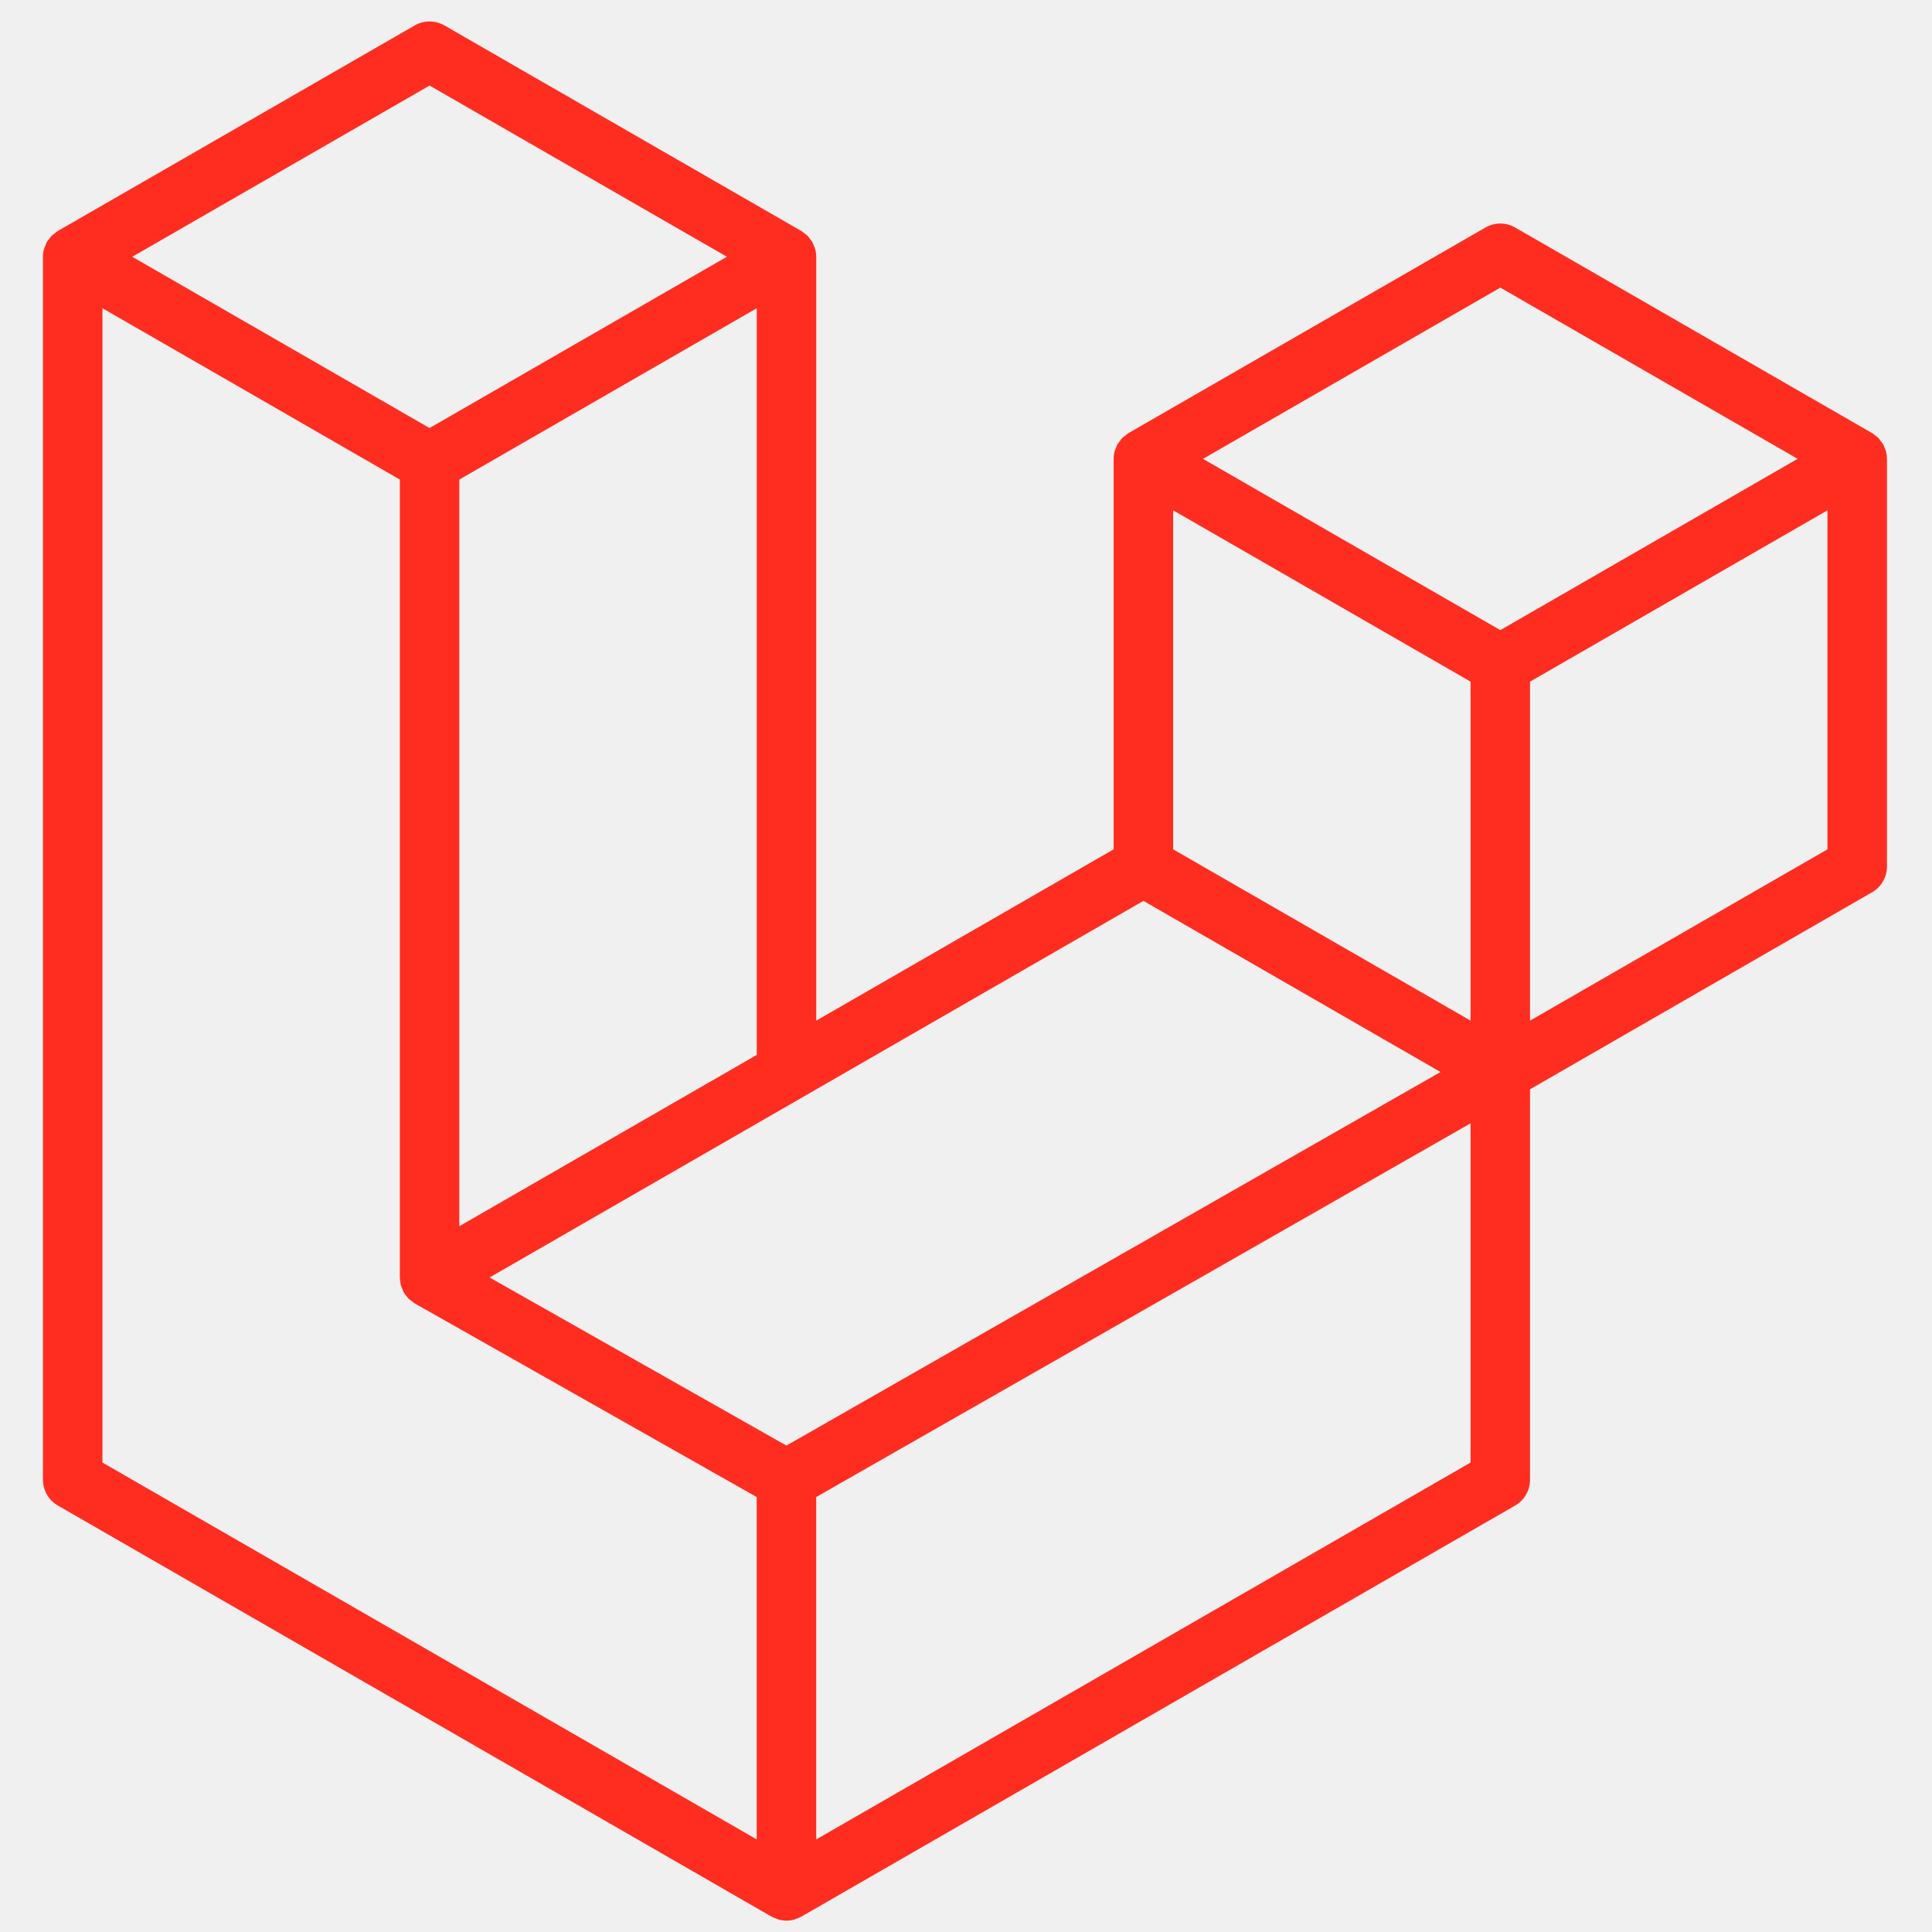
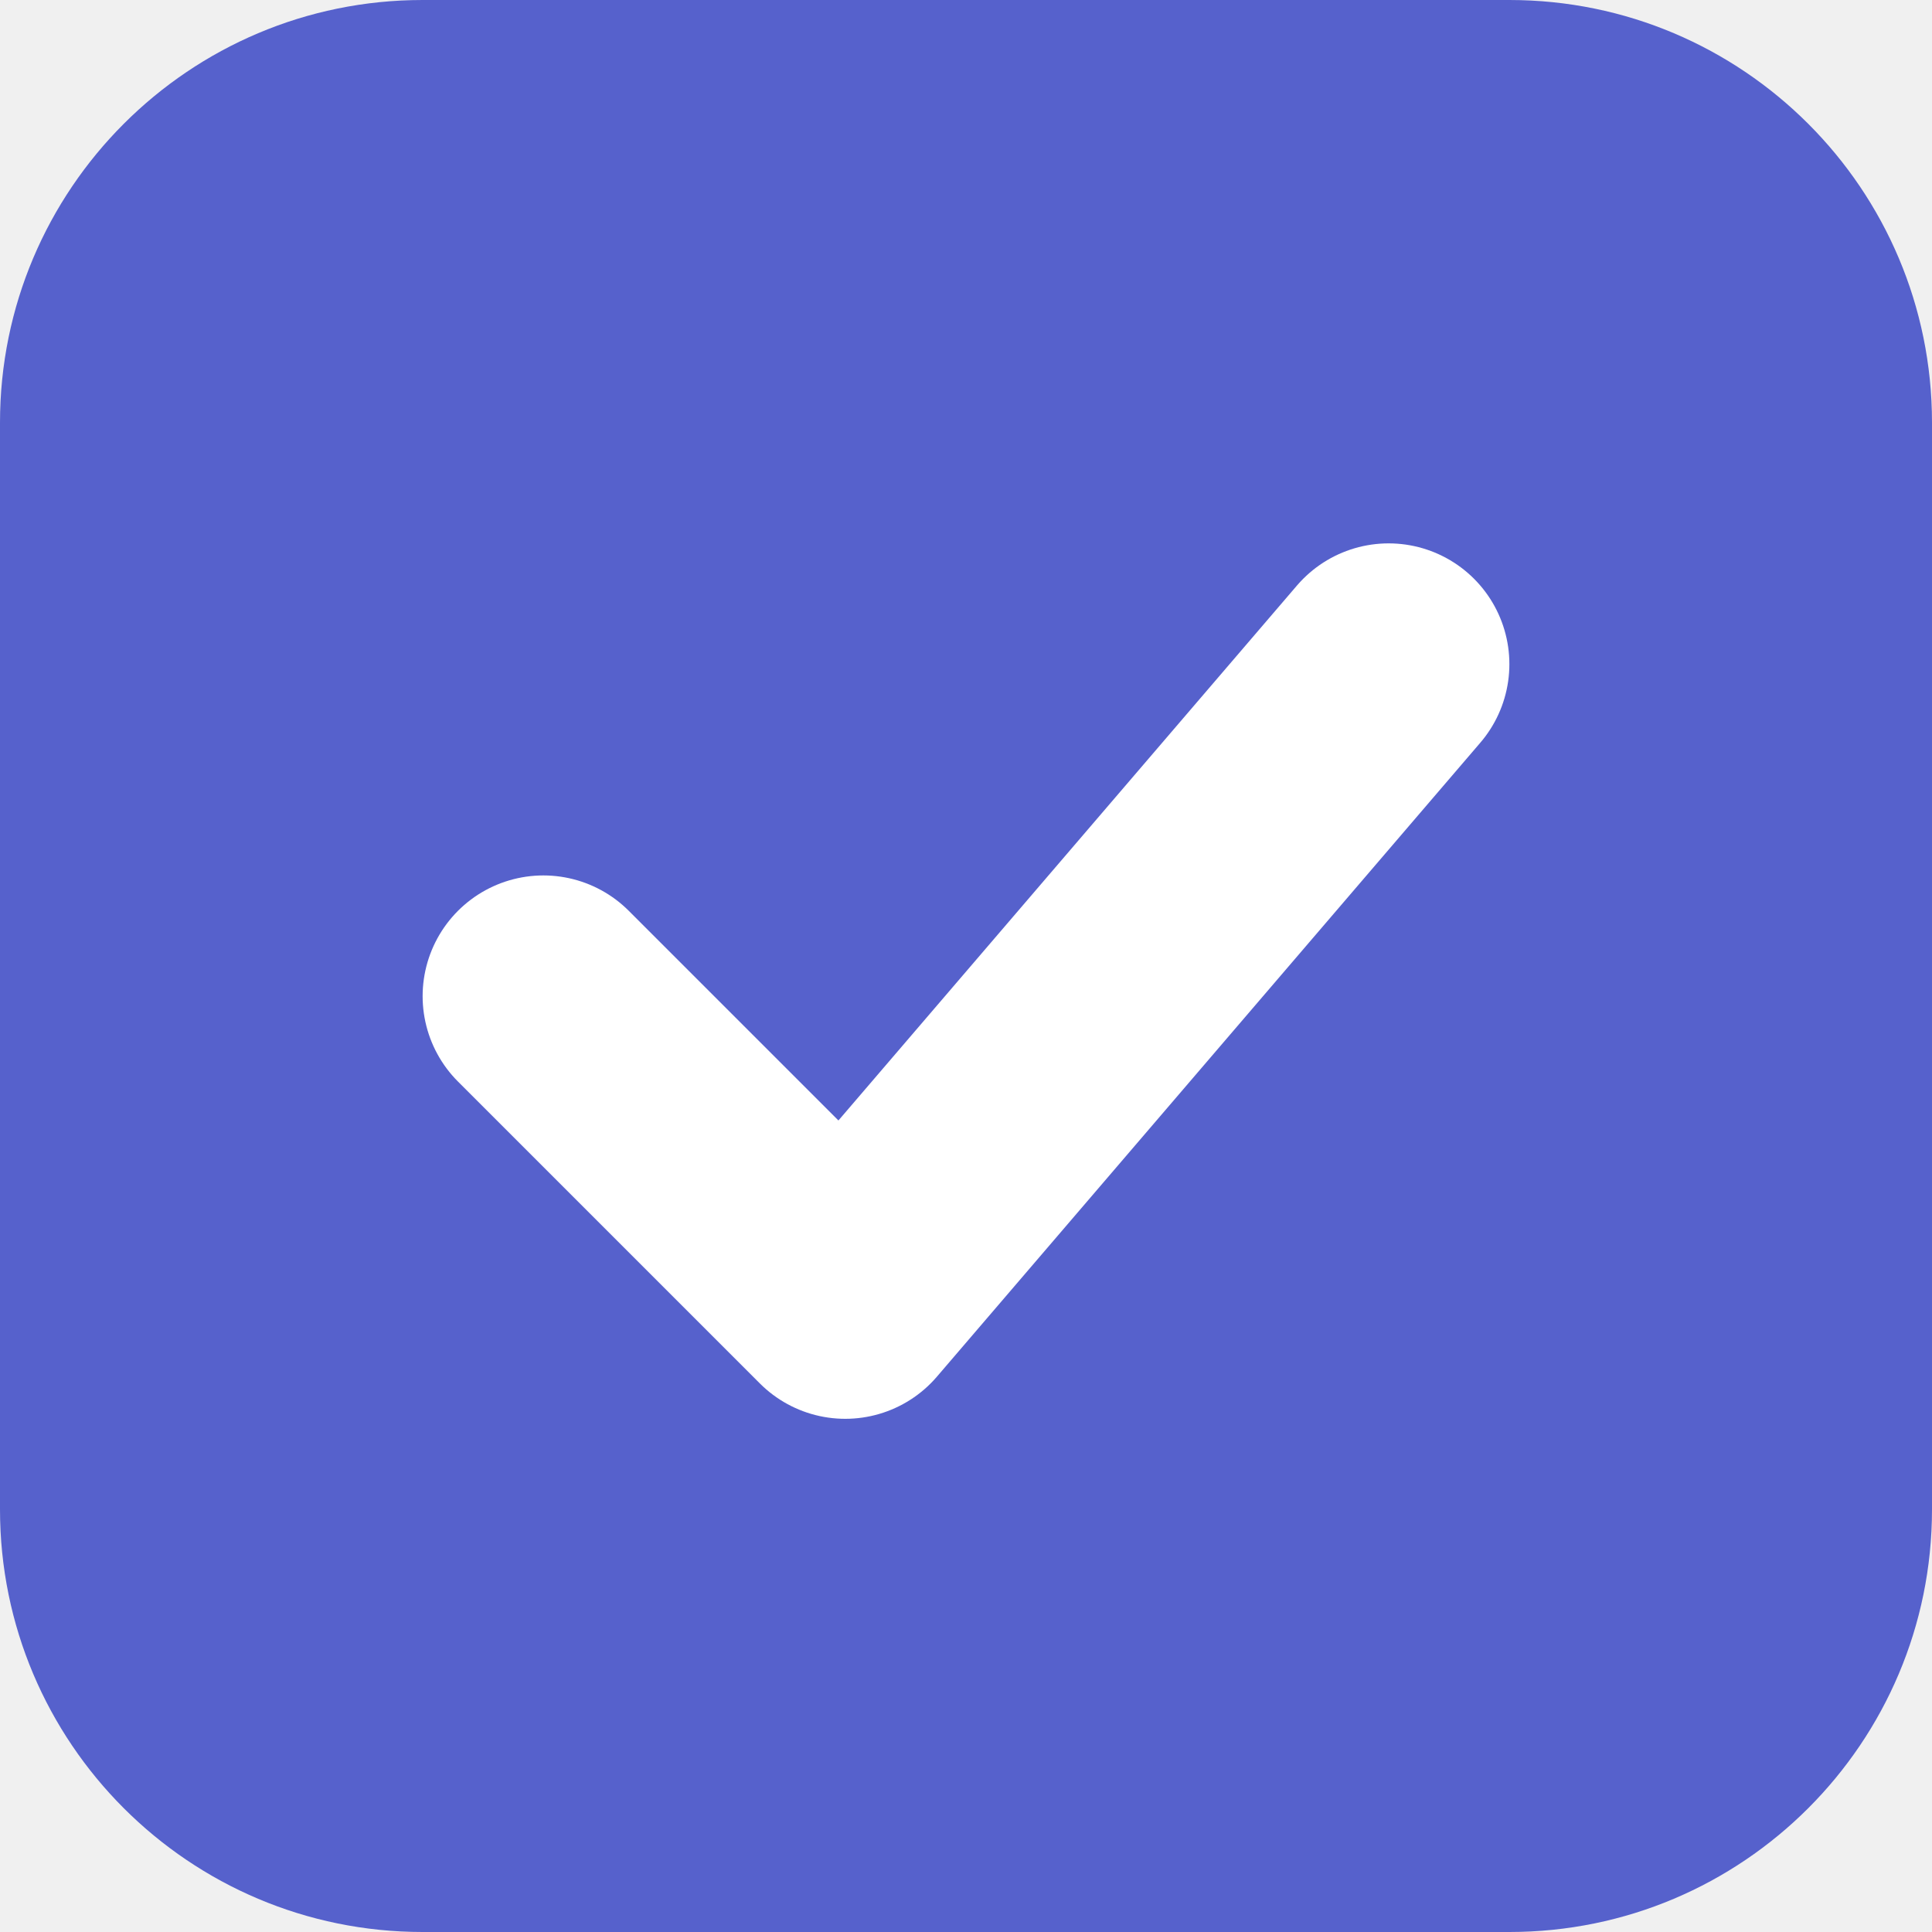
- <svg xmlns="http://www.w3.org/2000/svg" width="166" height="166" viewBox="0 0 166 166" fill="none">
-   <path fill-rule="evenodd" clip-rule="evenodd" d="M162.041 38.759C162.099 38.977 162.129 39.201 162.13 39.426V74.452C162.13 74.902 162.011 75.344 161.786 75.733C161.561 76.122 161.237 76.444 160.847 76.668L131.462 93.594V127.141C131.462 128.054 130.977 128.897 130.186 129.357L68.847 164.683C68.707 164.763 68.554 164.814 68.401 164.868C68.343 164.887 68.289 164.922 68.228 164.938C67.8 165.051 67.349 165.051 66.92 164.938C66.85 164.919 66.786 164.881 66.719 164.855C66.579 164.804 66.432 164.76 66.298 164.683L4.972 129.357C4.583 129.133 4.259 128.81 4.034 128.421C3.808 128.032 3.69 127.591 3.689 127.141L3.689 22.063C3.689 21.834 3.721 21.61 3.779 21.393C3.798 21.32 3.843 21.253 3.868 21.179C3.916 21.045 3.961 20.908 4.031 20.783C4.079 20.7 4.149 20.633 4.206 20.557C4.28 20.454 4.347 20.349 4.433 20.26C4.506 20.186 4.602 20.132 4.685 20.068C4.778 19.992 4.861 19.909 4.966 19.848L35.633 2.185C36.022 1.961 36.462 1.844 36.91 1.844C37.358 1.844 37.798 1.961 38.186 2.185L68.851 19.848H68.857C68.959 19.912 69.045 19.992 69.138 20.065C69.221 20.129 69.313 20.186 69.387 20.257C69.476 20.349 69.54 20.454 69.616 20.557C69.671 20.633 69.744 20.7 69.789 20.783C69.862 20.911 69.904 21.045 69.955 21.179C69.98 21.253 70.025 21.32 70.044 21.396C70.103 21.614 70.133 21.838 70.133 22.063V87.694L95.686 72.974V39.423C95.686 39.2 95.718 38.973 95.775 38.759C95.798 38.683 95.839 38.615 95.865 38.542C95.916 38.408 95.96 38.271 96.031 38.146C96.079 38.063 96.149 37.996 96.203 37.92C96.279 37.818 96.343 37.712 96.433 37.623C96.506 37.549 96.599 37.495 96.681 37.431C96.777 37.355 96.86 37.272 96.962 37.211L127.633 19.548C128.021 19.324 128.461 19.206 128.91 19.206C129.358 19.206 129.798 19.324 130.186 19.548L160.85 37.211C160.959 37.275 161.042 37.355 161.137 37.428C161.217 37.492 161.31 37.549 161.383 37.62C161.473 37.712 161.536 37.818 161.613 37.92C161.67 37.996 161.741 38.063 161.785 38.146C161.859 38.271 161.9 38.408 161.951 38.542C161.98 38.615 162.021 38.683 162.041 38.759ZM157.018 72.974V43.848L146.287 50.028L131.462 58.568V87.694L157.021 72.974H157.018ZM126.354 125.663V96.518L111.771 104.85L70.13 128.626V158.046L126.354 125.663ZM8.801 26.485V125.663L65.018 158.043V128.629L35.649 112L35.64 111.994L35.627 111.988C35.528 111.93 35.445 111.847 35.353 111.777C35.273 111.713 35.18 111.662 35.11 111.592L35.104 111.582C35.021 111.502 34.963 111.403 34.893 111.314C34.829 111.228 34.753 111.154 34.702 111.065L34.699 111.055C34.641 110.96 34.606 110.845 34.565 110.736C34.523 110.64 34.469 110.551 34.443 110.449C34.411 110.328 34.405 110.197 34.392 110.072C34.379 109.976 34.354 109.881 34.354 109.785V109.778V41.205L19.532 32.662L8.801 26.485ZM36.913 7.35L11.364 22.063L36.907 36.777L62.453 22.06L36.907 7.35H36.913ZM50.2 99.174L65.022 90.637V26.485L54.291 32.665L39.466 41.205V105.357L50.2 99.174ZM128.91 24.713L103.363 39.426L128.91 54.14L154.453 39.423L128.91 24.713ZM126.354 58.568L111.529 50.028L100.798 43.848V72.974L115.619 81.511L126.354 87.694V58.568ZM67.571 124.205L105.042 102.803L123.772 92.109L98.245 77.405L68.854 94.334L42.066 109.762L67.571 124.205Z" fill="#FF2D20" />
+ <svg xmlns="http://www.w3.org/2000/svg" viewBox="0 0 32 32" width="32" height="32">
+   <rect width="32" height="32" rx="7" fill="#5661cc" />
+   <path d="M9 16.5l5 5 9-10.5" fill="none" stroke="#ffffff" stroke-width="4" stroke-linecap="round" stroke-linejoin="round" />
</svg>
